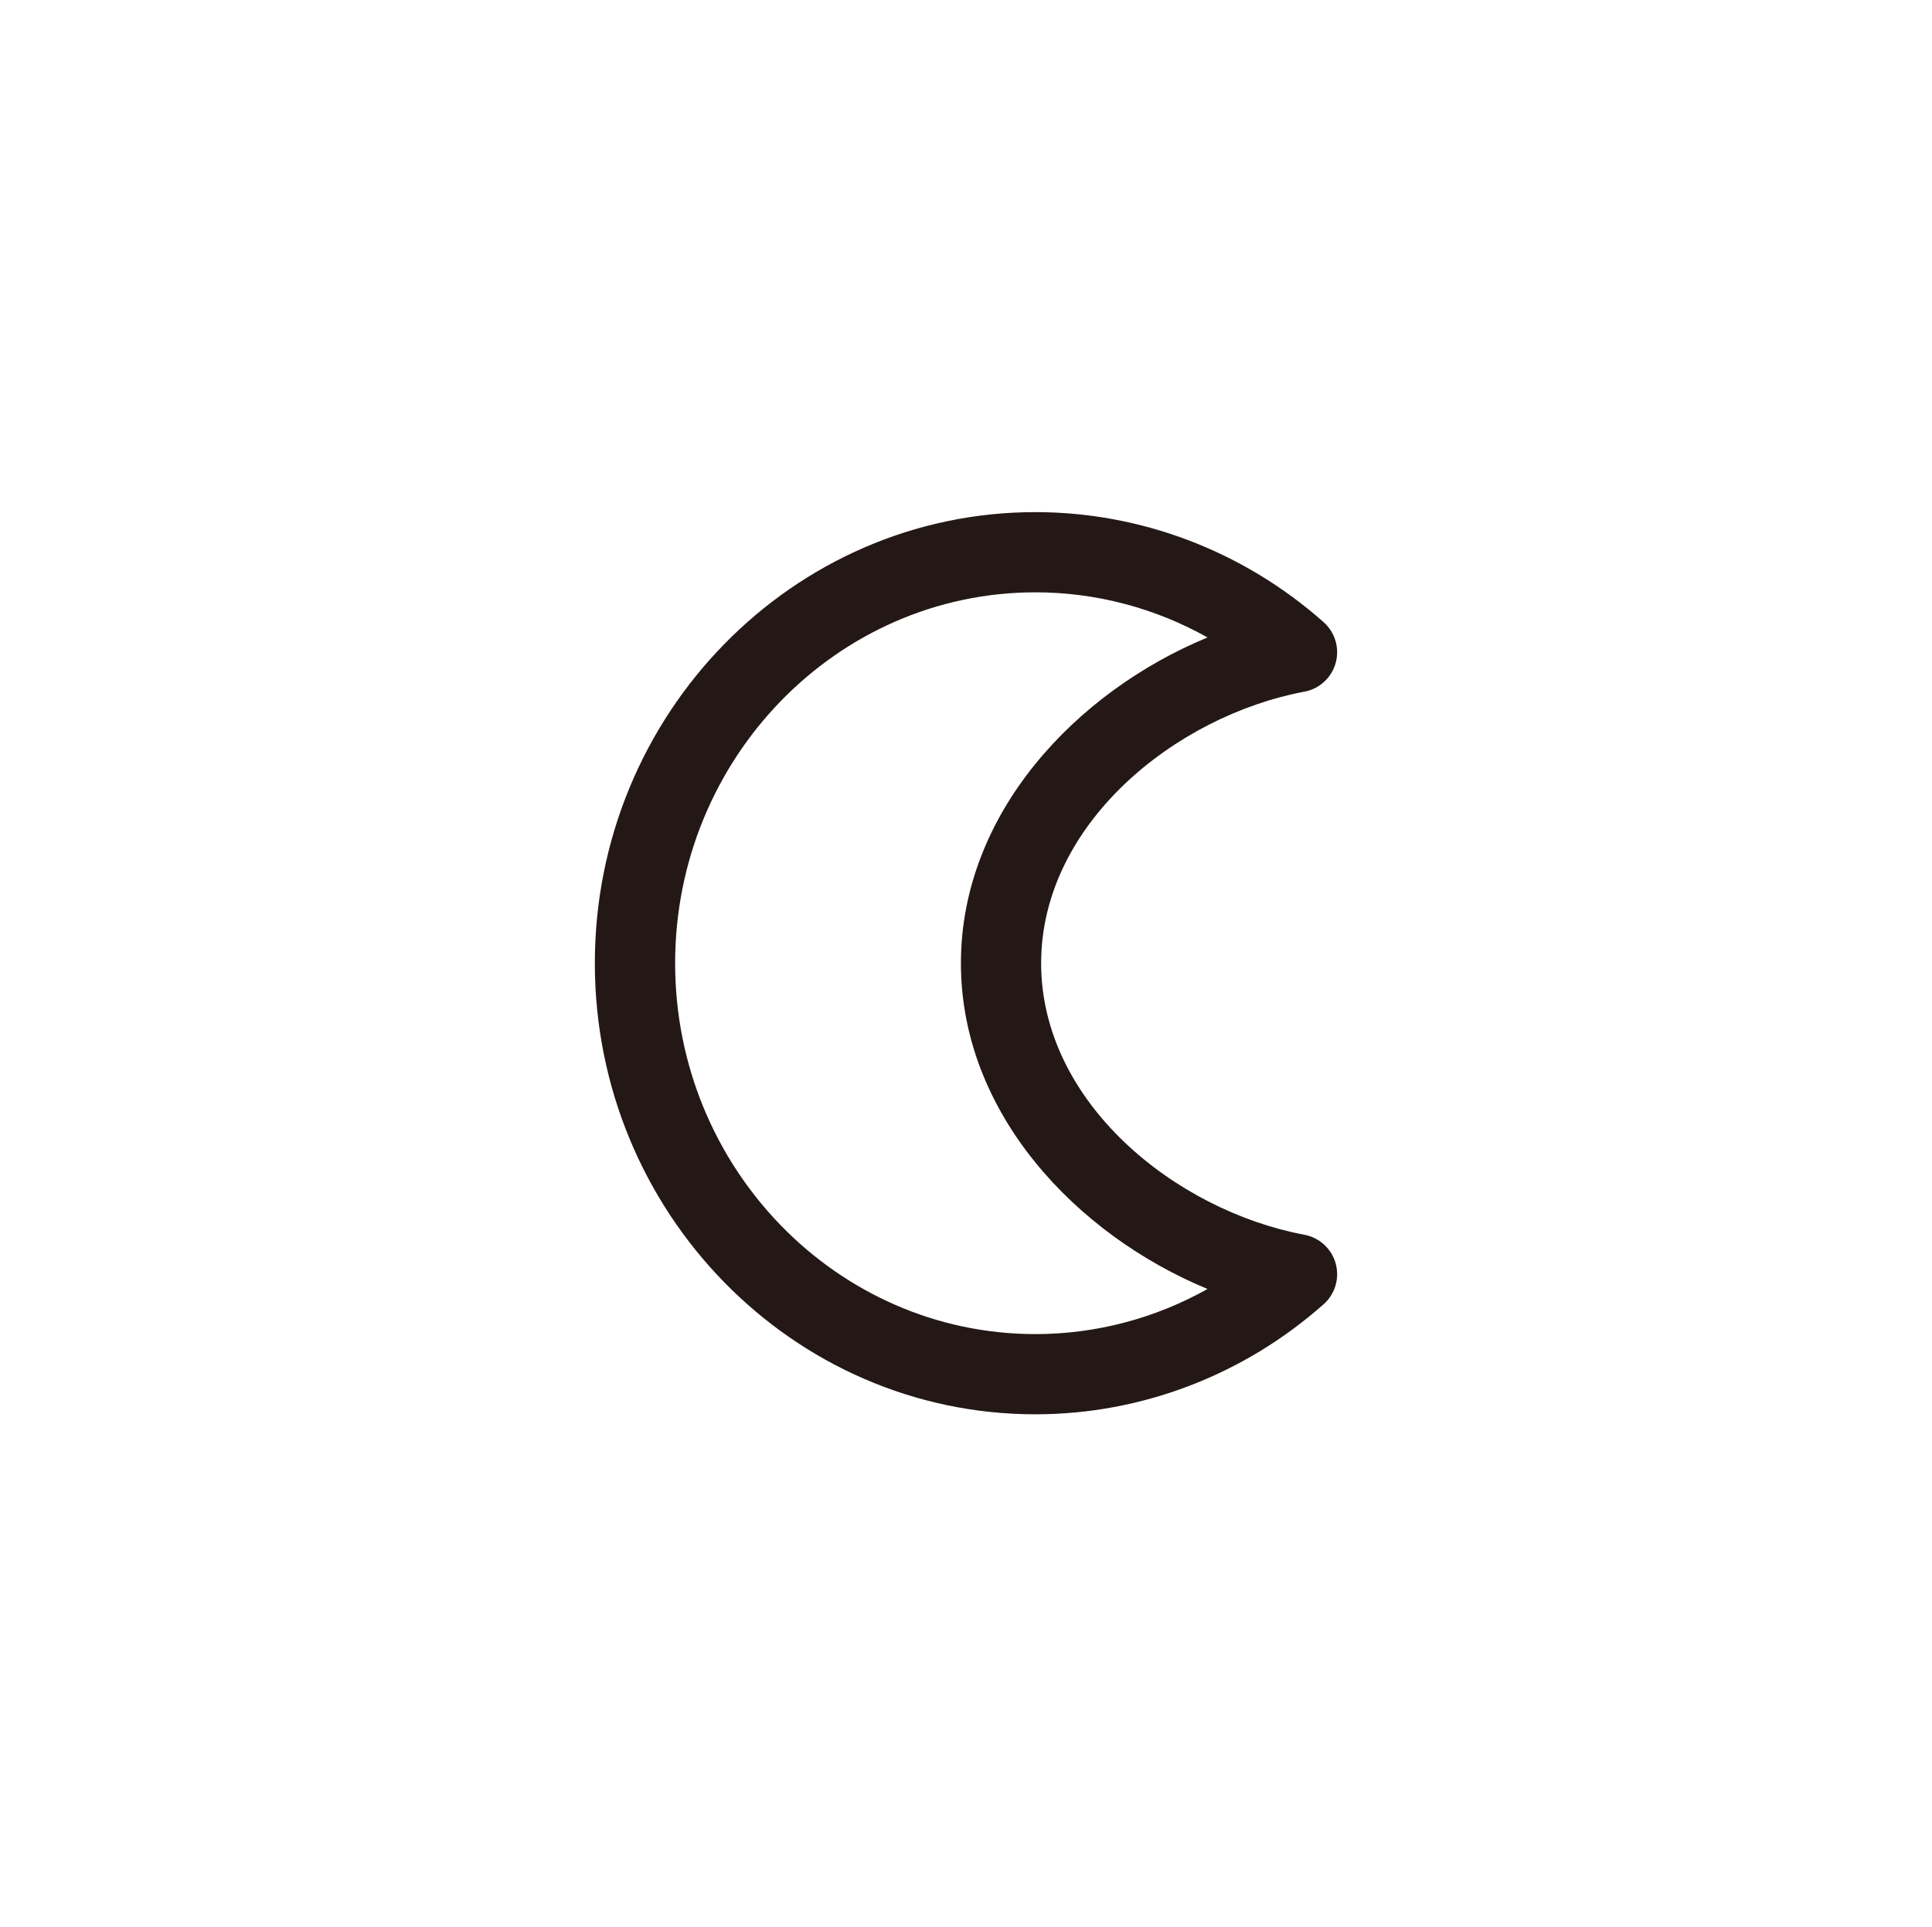
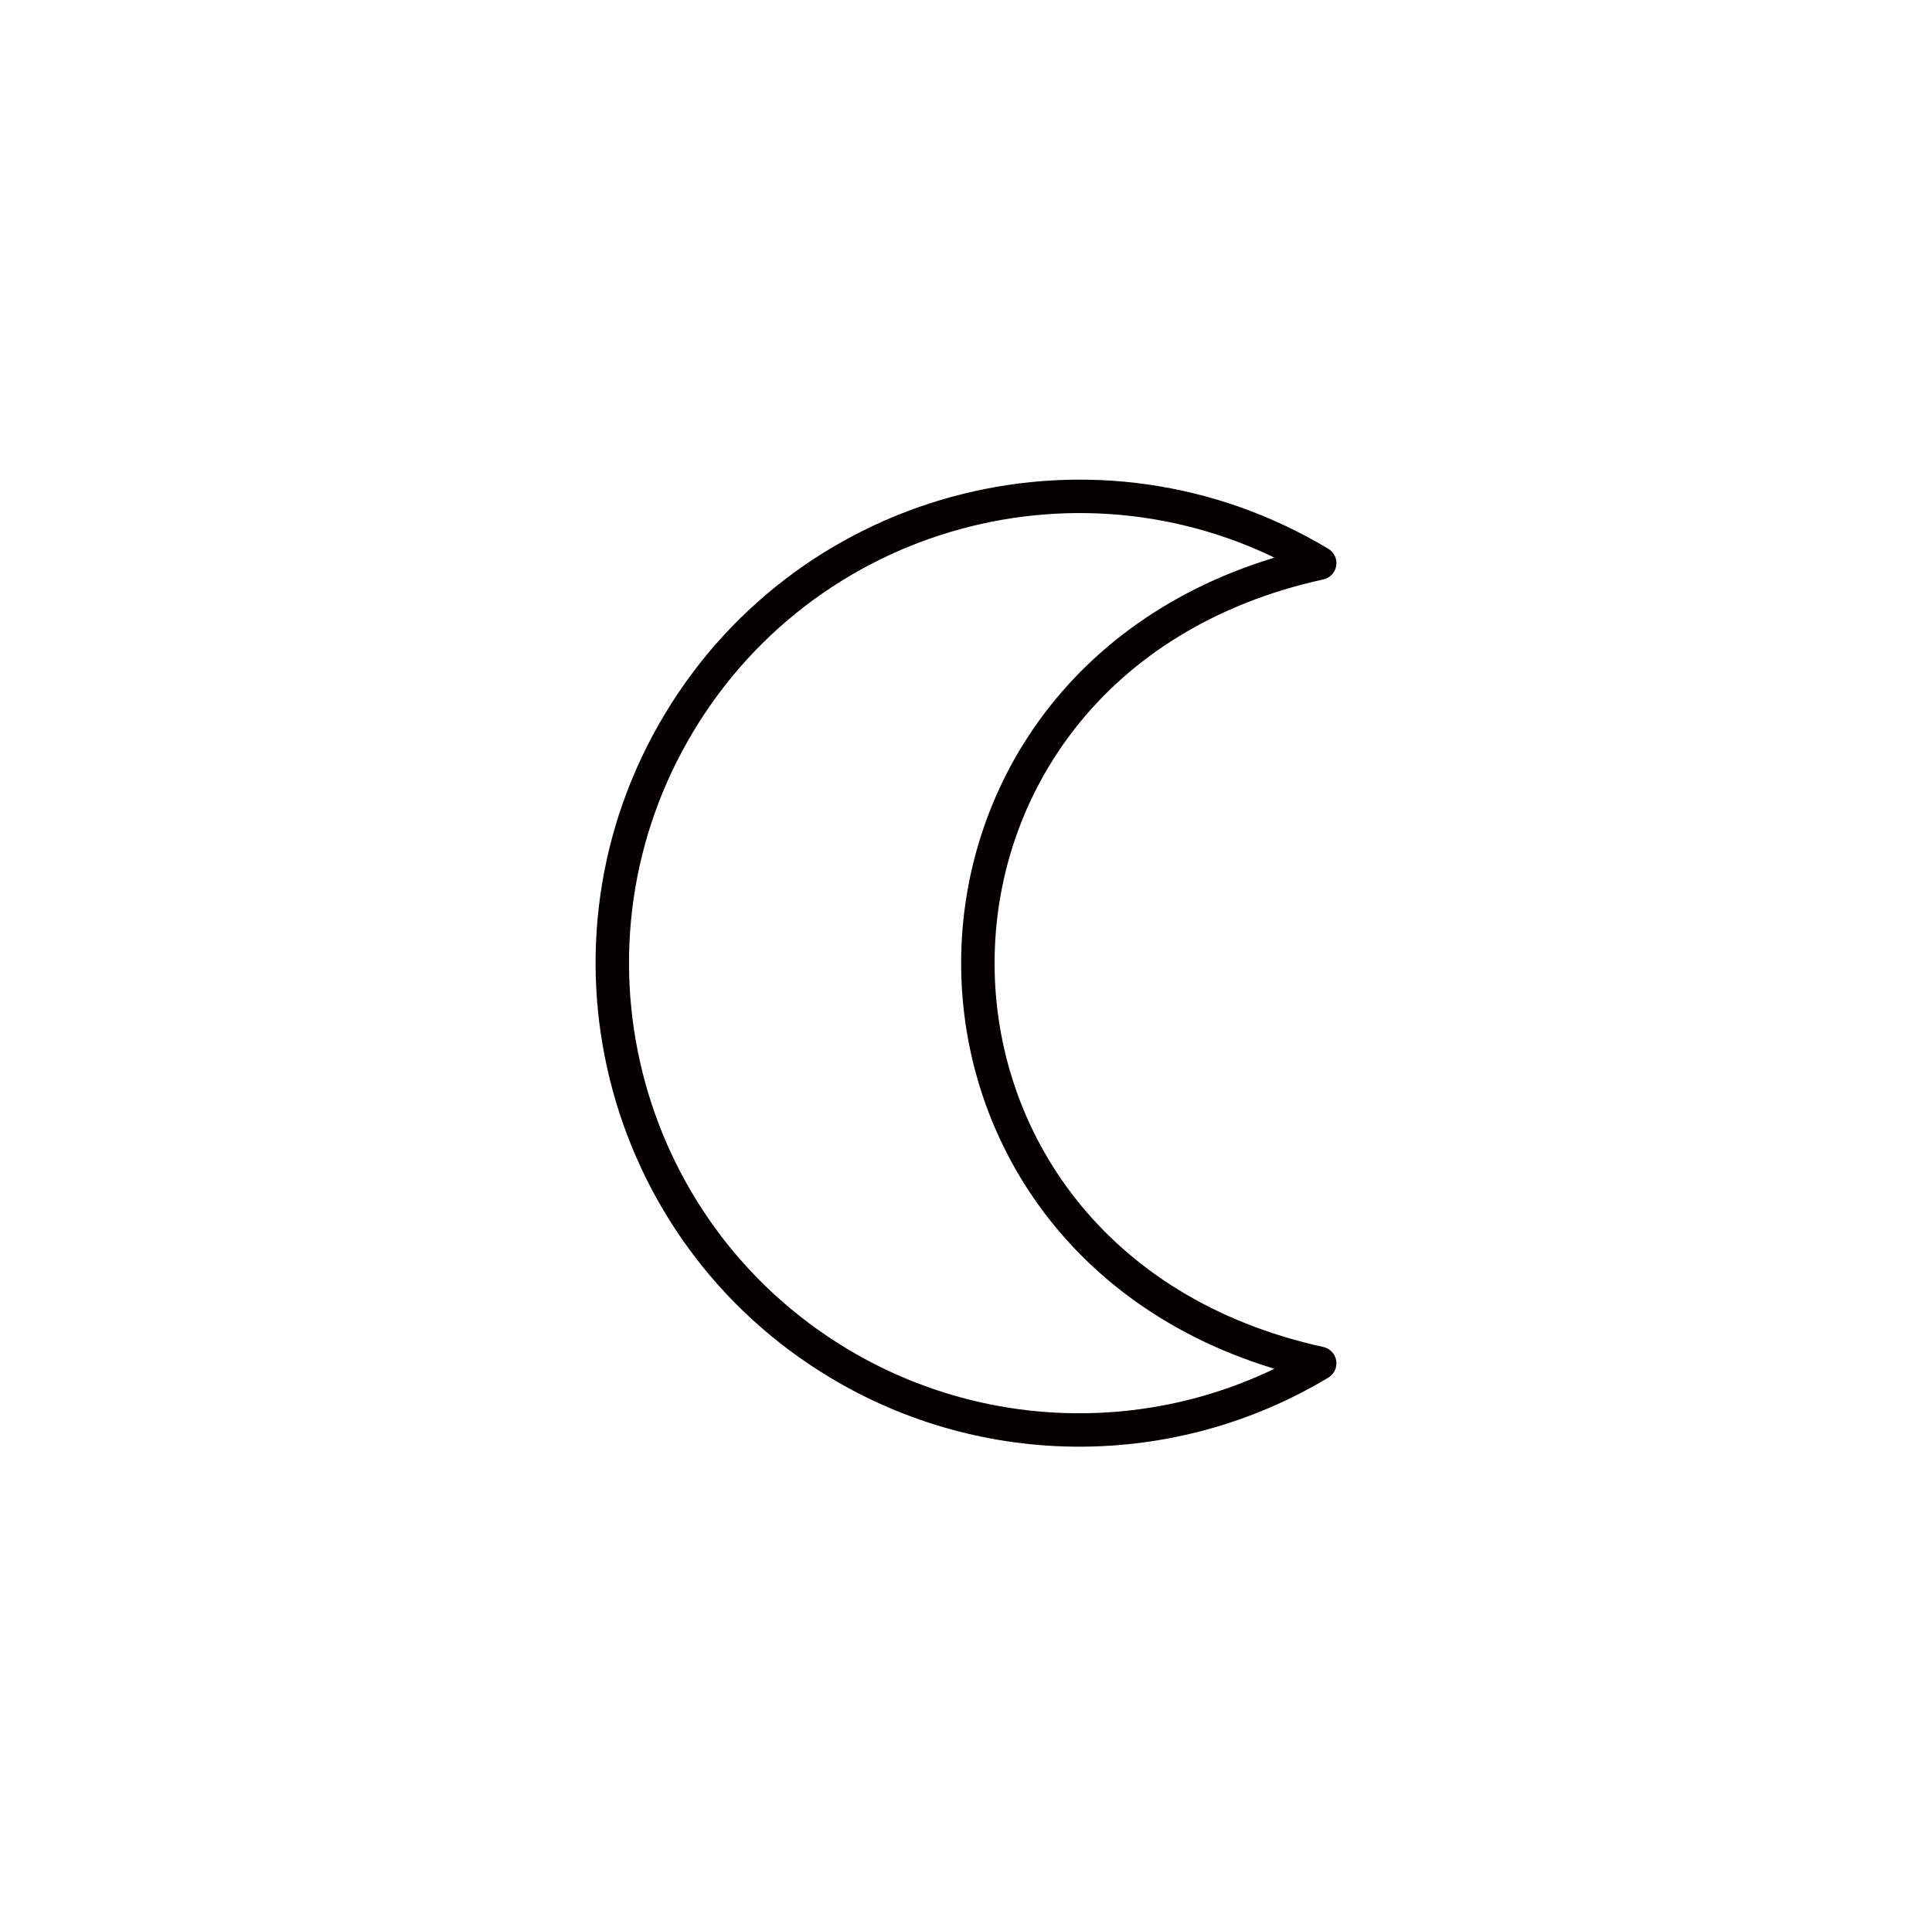
<svg xmlns="http://www.w3.org/2000/svg" id="_圖層_1" data-name="圖層 1" viewBox="0 0 289 288.22">
  <defs>
    <style>
      .cls-1 {
-         fill: #231815;
+         fill: none;
+         stroke: #040000;
+         stroke-linecap: round;
+         stroke-linejoin: round;
+         stroke-width: 5px;
      }
    </style>
  </defs>
-   <path class="cls-1" d="M195.13,103.48c2.25-.42,4.06-2.09,4.67-4.3,.61-2.21-.09-4.57-1.8-6.09-11.97-10.62-27.29-16.47-43.12-16.47-36.34,0-65.9,30.27-65.9,67.49s29.56,67.49,65.9,67.49c15.83,0,31.14-5.85,43.12-16.47,1.71-1.52,2.41-3.88,1.8-6.09-.61-2.21-2.42-3.87-4.67-4.3-19.36-3.64-39.39-19.83-39.39-40.63s20.03-36.99,39.39-40.63Zm-51.39,40.63c0,22.43,17.22,40.6,36.89,48.74-7.85,4.4-16.69,6.75-25.74,6.75-29.72,0-53.9-24.89-53.9-55.49s24.18-55.49,53.9-55.49c9.05,0,17.89,2.35,25.74,6.75-19.67,8.13-36.89,26.31-36.89,48.74Z" />
+   <g id="_14-MOO" data-name="14-MOO">
+     <path class="cls-1" d="M197.41,84.25c-33.06-19.87-75.97-9.17-95.83,23.89-19.87,33.06-9.17,75.97,23.89,95.83,22.14,13.3,49.81,13.3,71.94,0-68.18-14.97-68.18-104.76,0-119.72Z" />
+   </g>
</svg>
